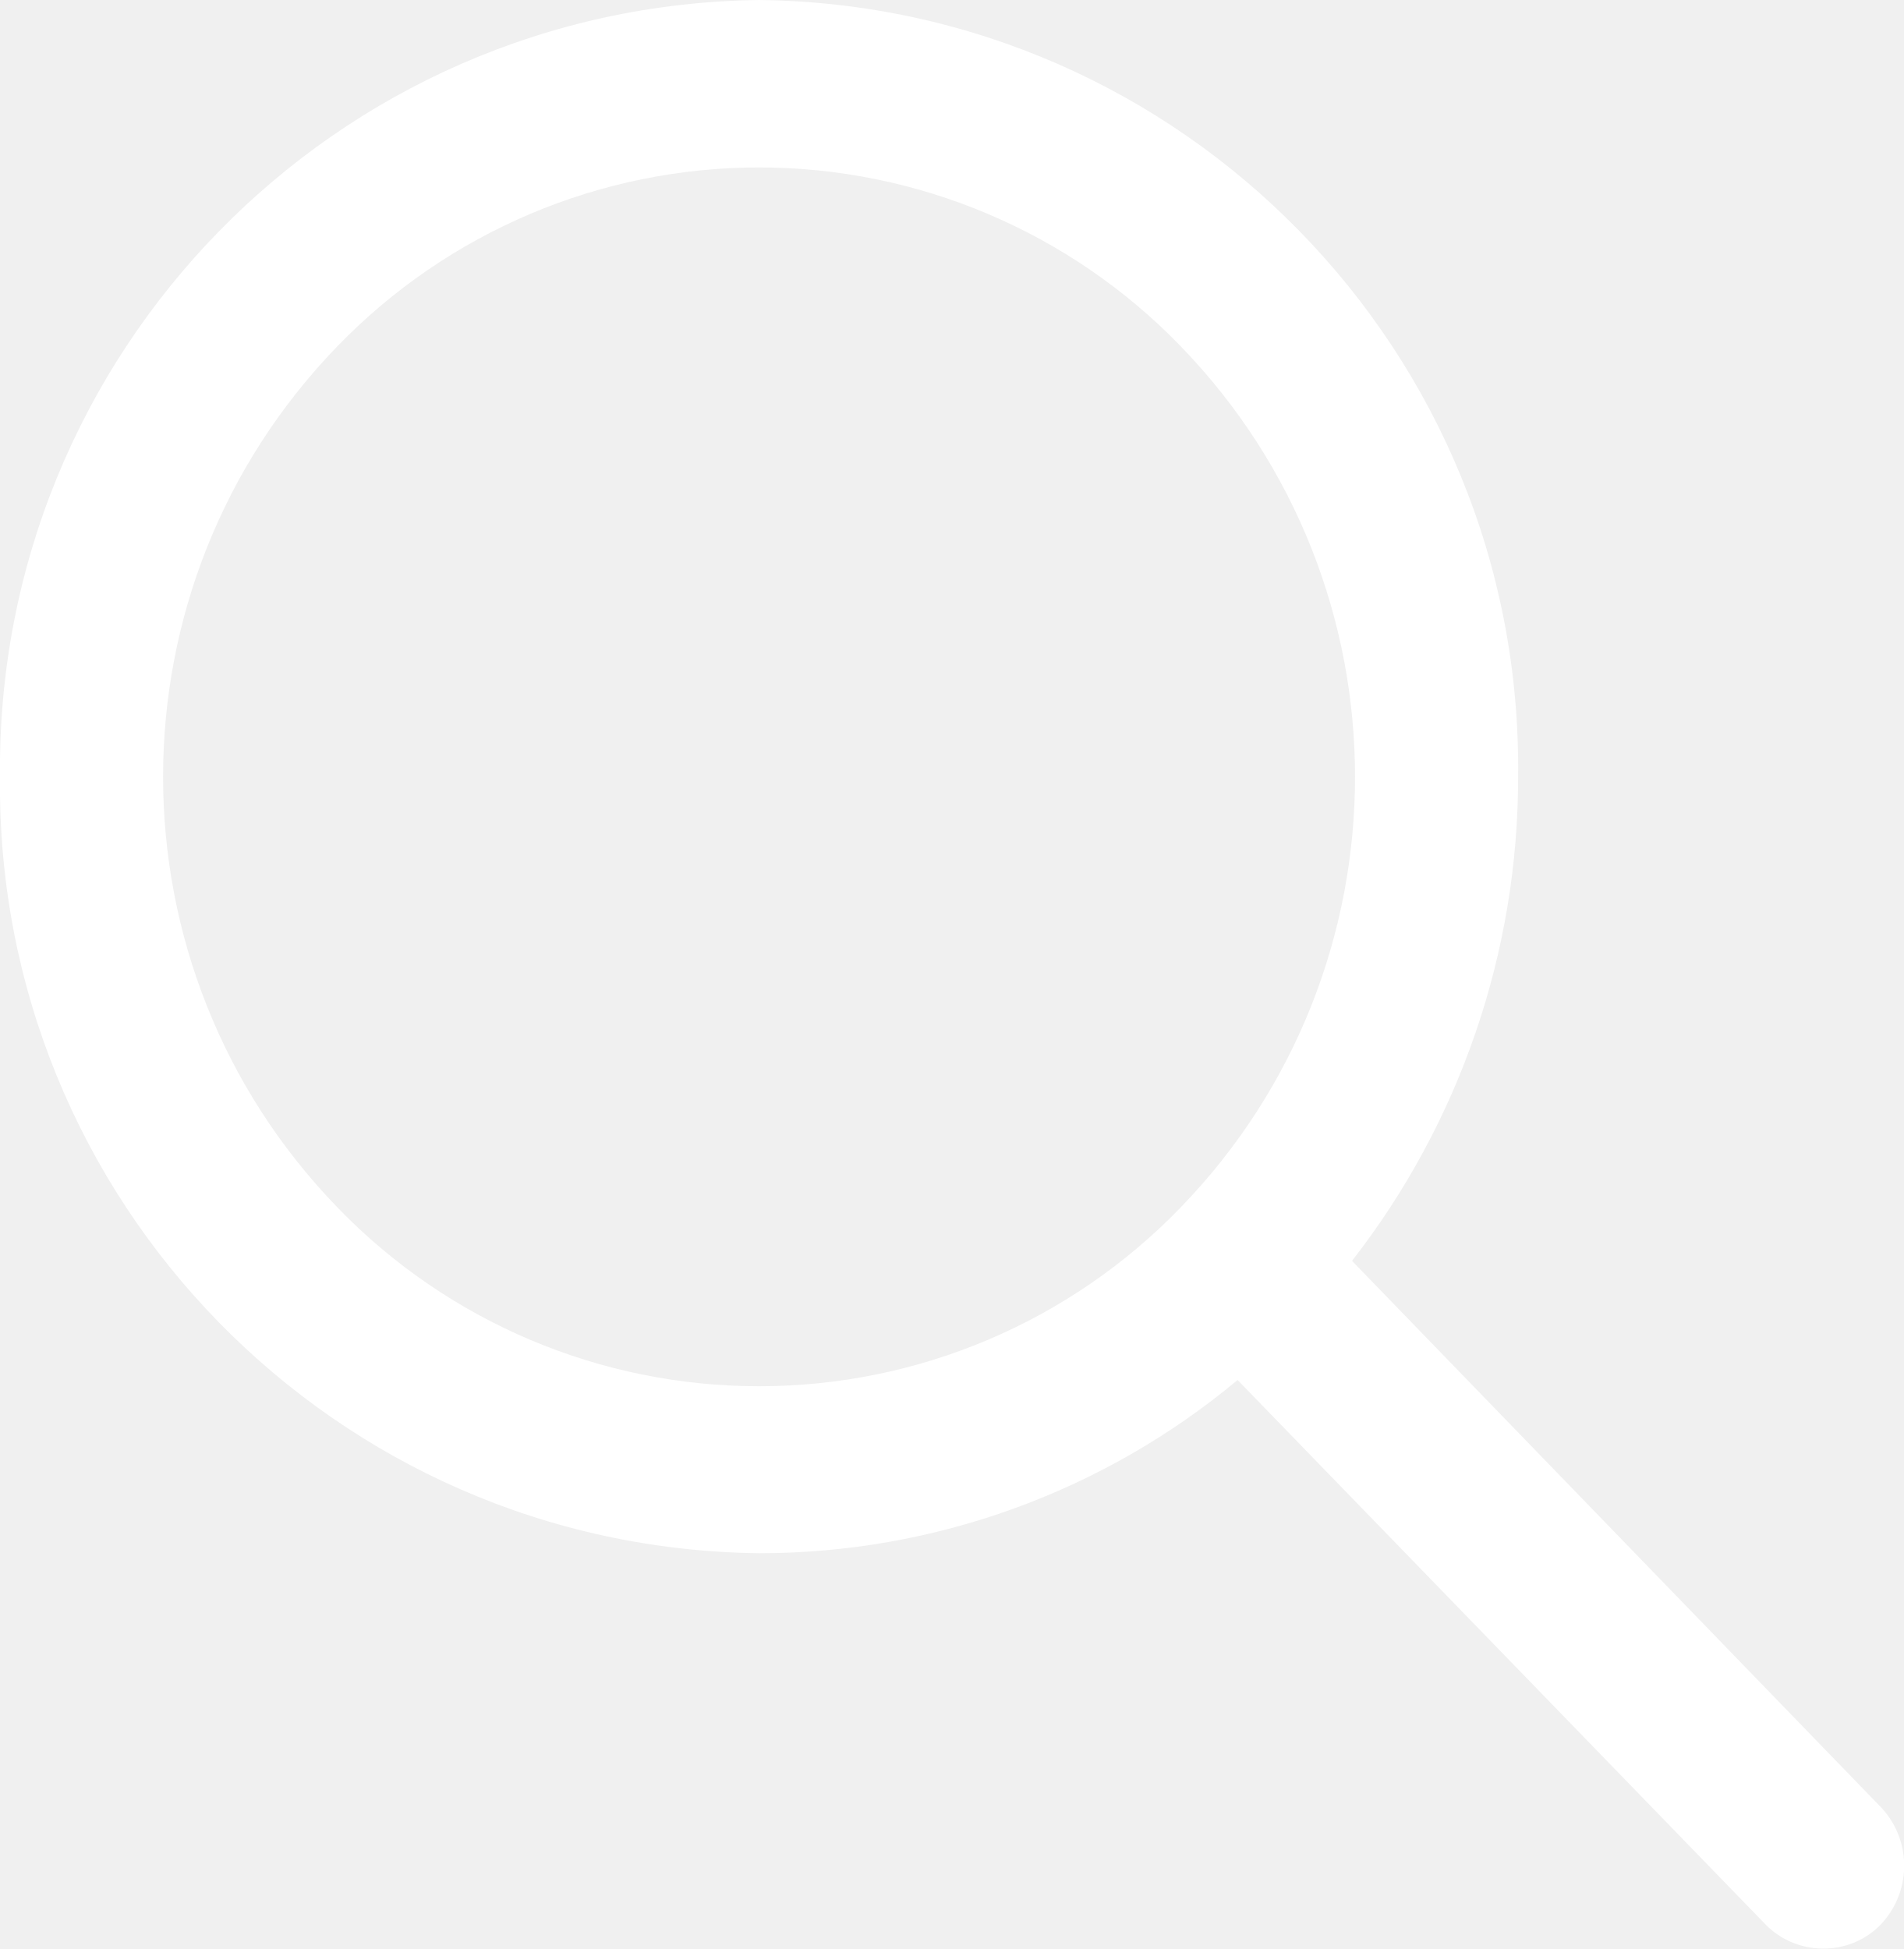
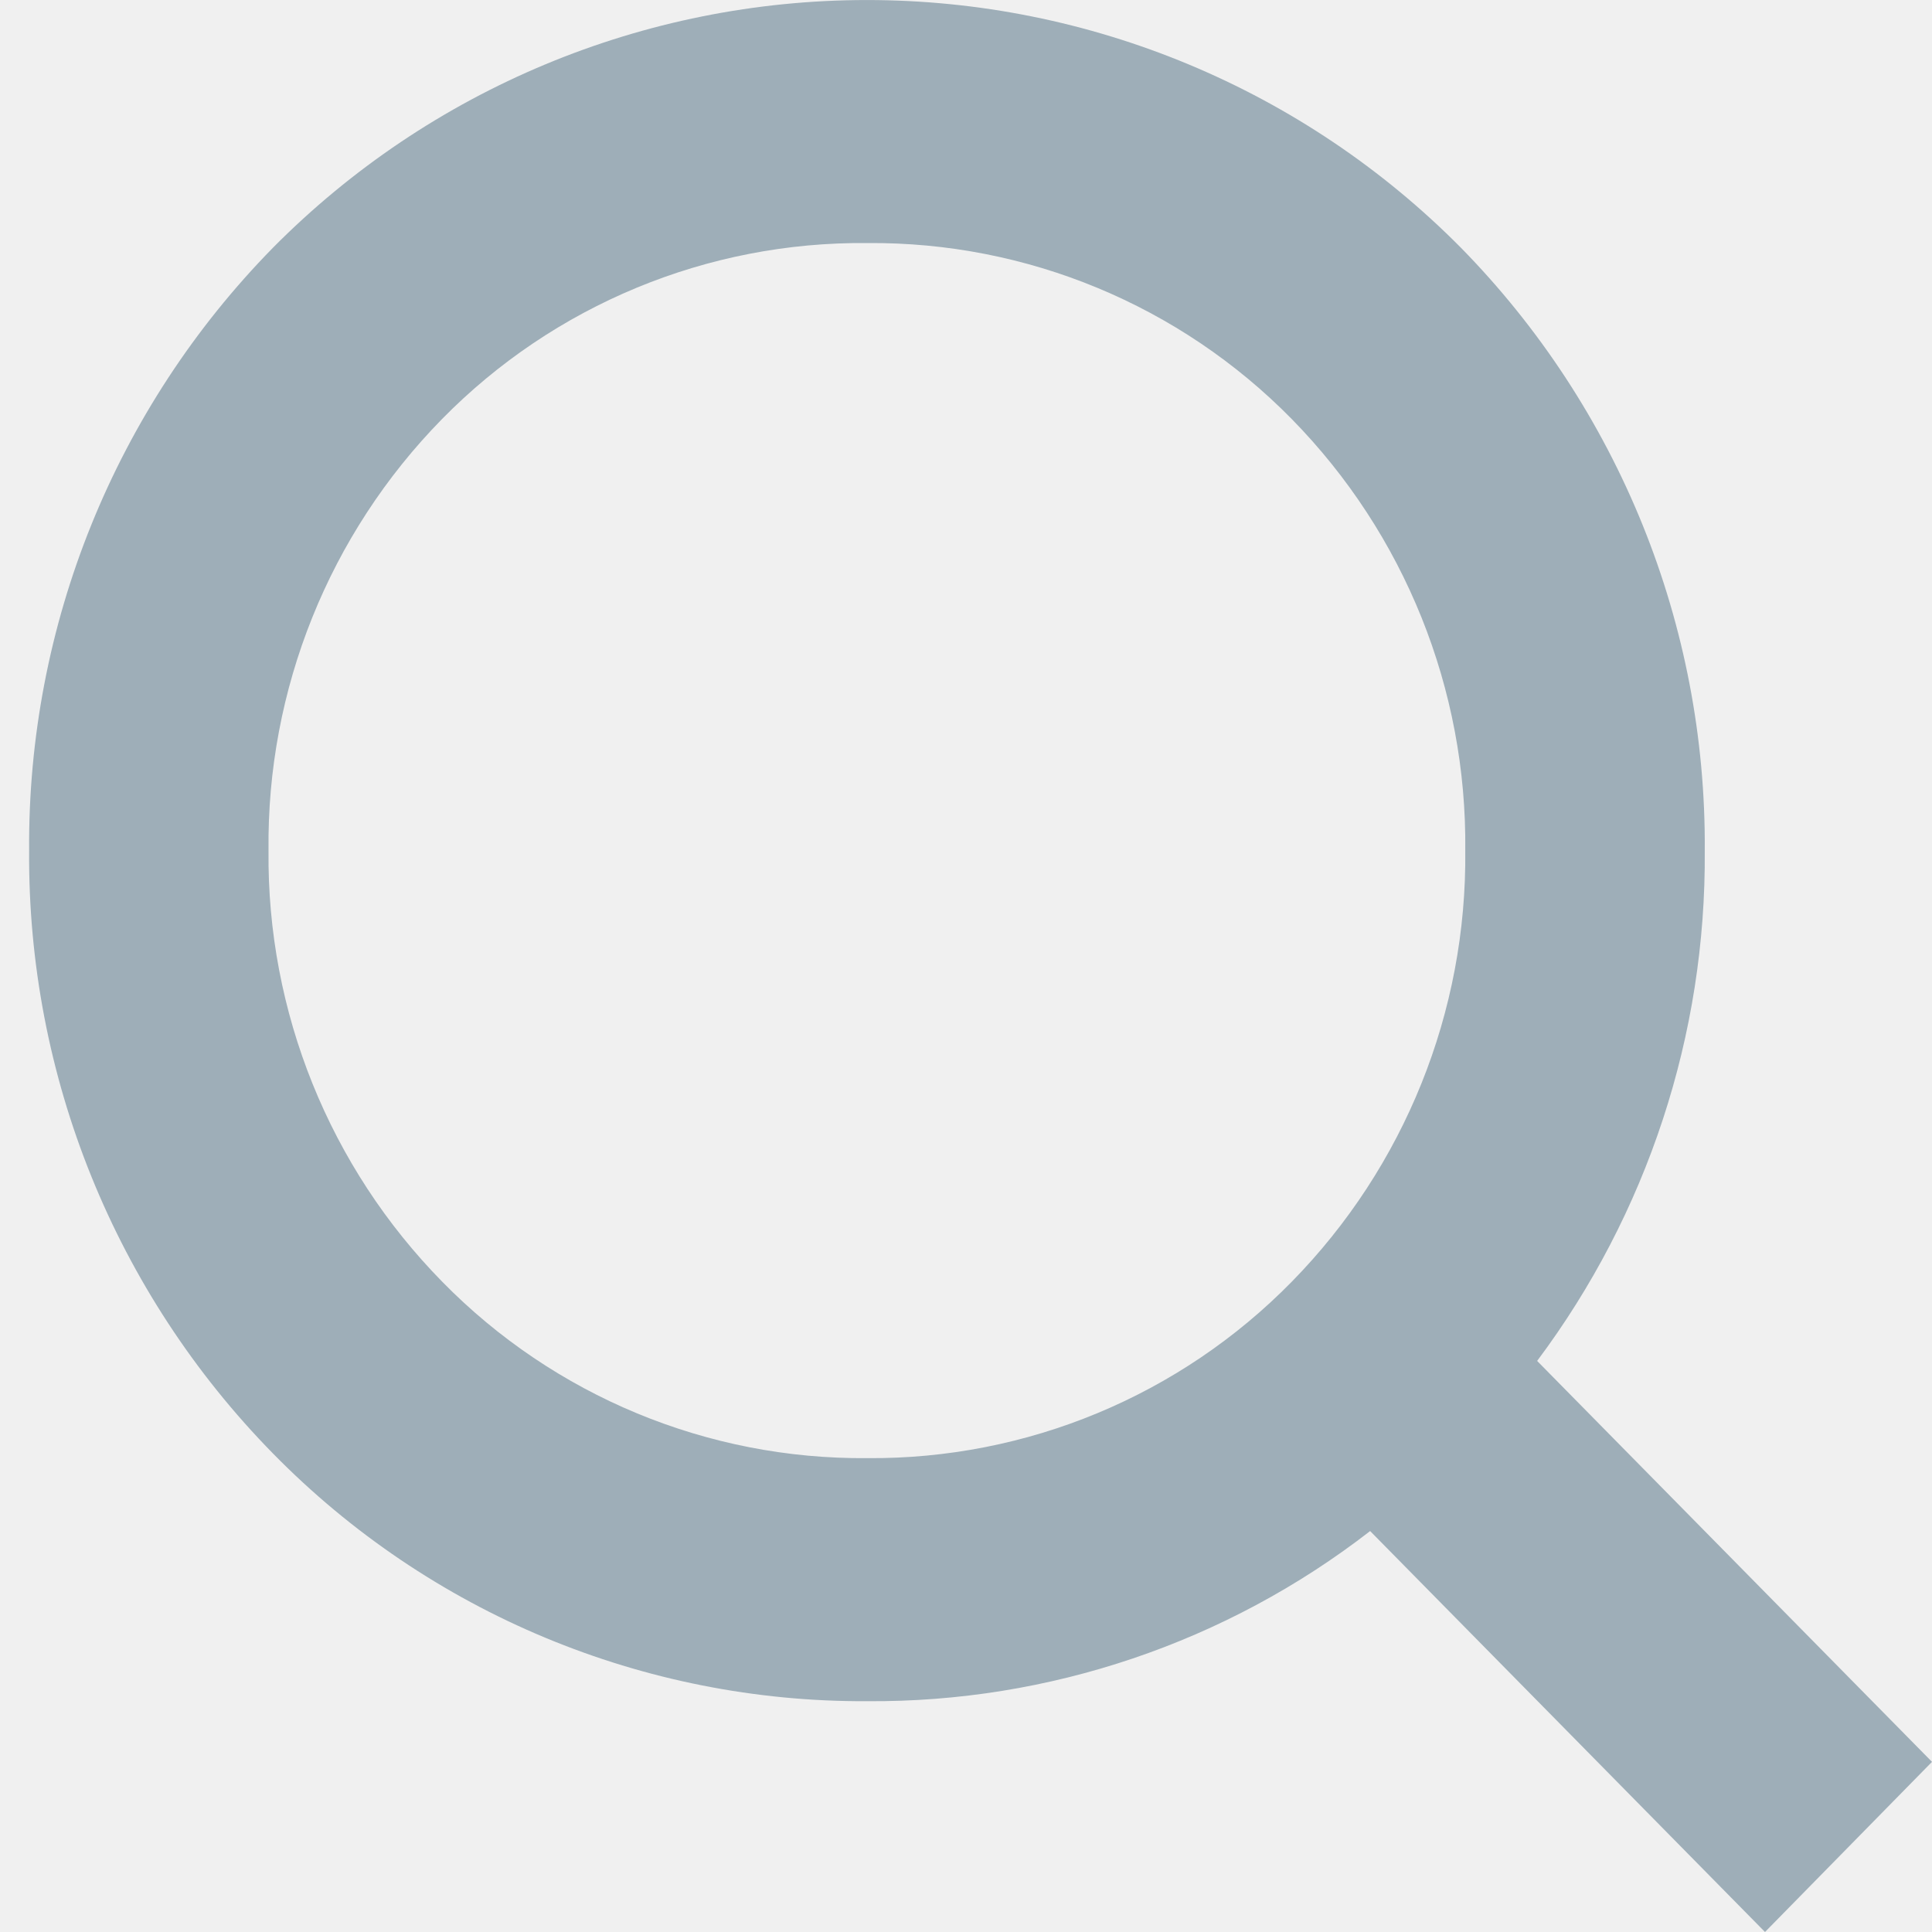
- <svg xmlns="http://www.w3.org/2000/svg" width="16.84" height="17.24" viewBox="0 0 16.84 17.24">
-   <path id="Icon_ionic-ios-search" data-name="Icon ionic-ios-search" d="M21.142,20.485l-4.684-4.839a6.956,6.956,0,0,0,1.469-4.286,6.791,6.791,0,0,0-6.714-6.867A6.8,6.8,0,0,0,4.5,11.365a6.791,6.791,0,0,0,6.714,6.867A6.6,6.6,0,0,0,15.446,16.7L20.1,21.5a.71.71,0,0,0,.522.229.7.7,0,0,0,.5-.2A.755.755,0,0,0,21.142,20.485Zm-9.928-3.73a5.178,5.178,0,0,1-3.728-1.58,5.475,5.475,0,0,1,0-7.621,5.187,5.187,0,0,1,7.455,0,5.475,5.475,0,0,1,0,7.621A5.178,5.178,0,0,1,11.214,16.755Z" transform="translate(-4.5 -4.493)" fill="#fff" />
+ <svg xmlns="http://www.w3.org/2000/svg" width="18.441" height="18.441" viewBox="0 0 18.441 18.441">
+   <g id="Search" transform="translate(0 0)">
+     <rect id="Rectangle_176" data-name="Rectangle 176" width="18.163" height="18.441" transform="translate(0 0)" fill="none" />
+     <path id="Path_99" data-name="Path 99" d="M18.163,16.817,14.394,12.99a8.021,8.021,0,0,0,1.6-4.871,8.133,8.133,0,0,0-2.328-5.755,7.98,7.98,0,0,0-11.338,0A8.133,8.133,0,0,0,0,8.119a8.133,8.133,0,0,0,2.328,5.755A7.887,7.887,0,0,0,8,16.238a7.745,7.745,0,0,0,4.8-1.624l3.769,3.827ZM2.285,8.119A5.788,5.788,0,0,1,3.941,4,5.612,5.612,0,0,1,8,2.32,5.612,5.612,0,0,1,12.052,4a5.788,5.788,0,0,1,1.656,4.117,5.788,5.788,0,0,1-1.656,4.117A5.612,5.612,0,0,1,8,13.918a5.612,5.612,0,0,1-4.055-1.682A5.788,5.788,0,0,1,2.285,8.119Z" transform="translate(0.278 0)" fill="#9eaeb8" />
+   </g>
</svg>
